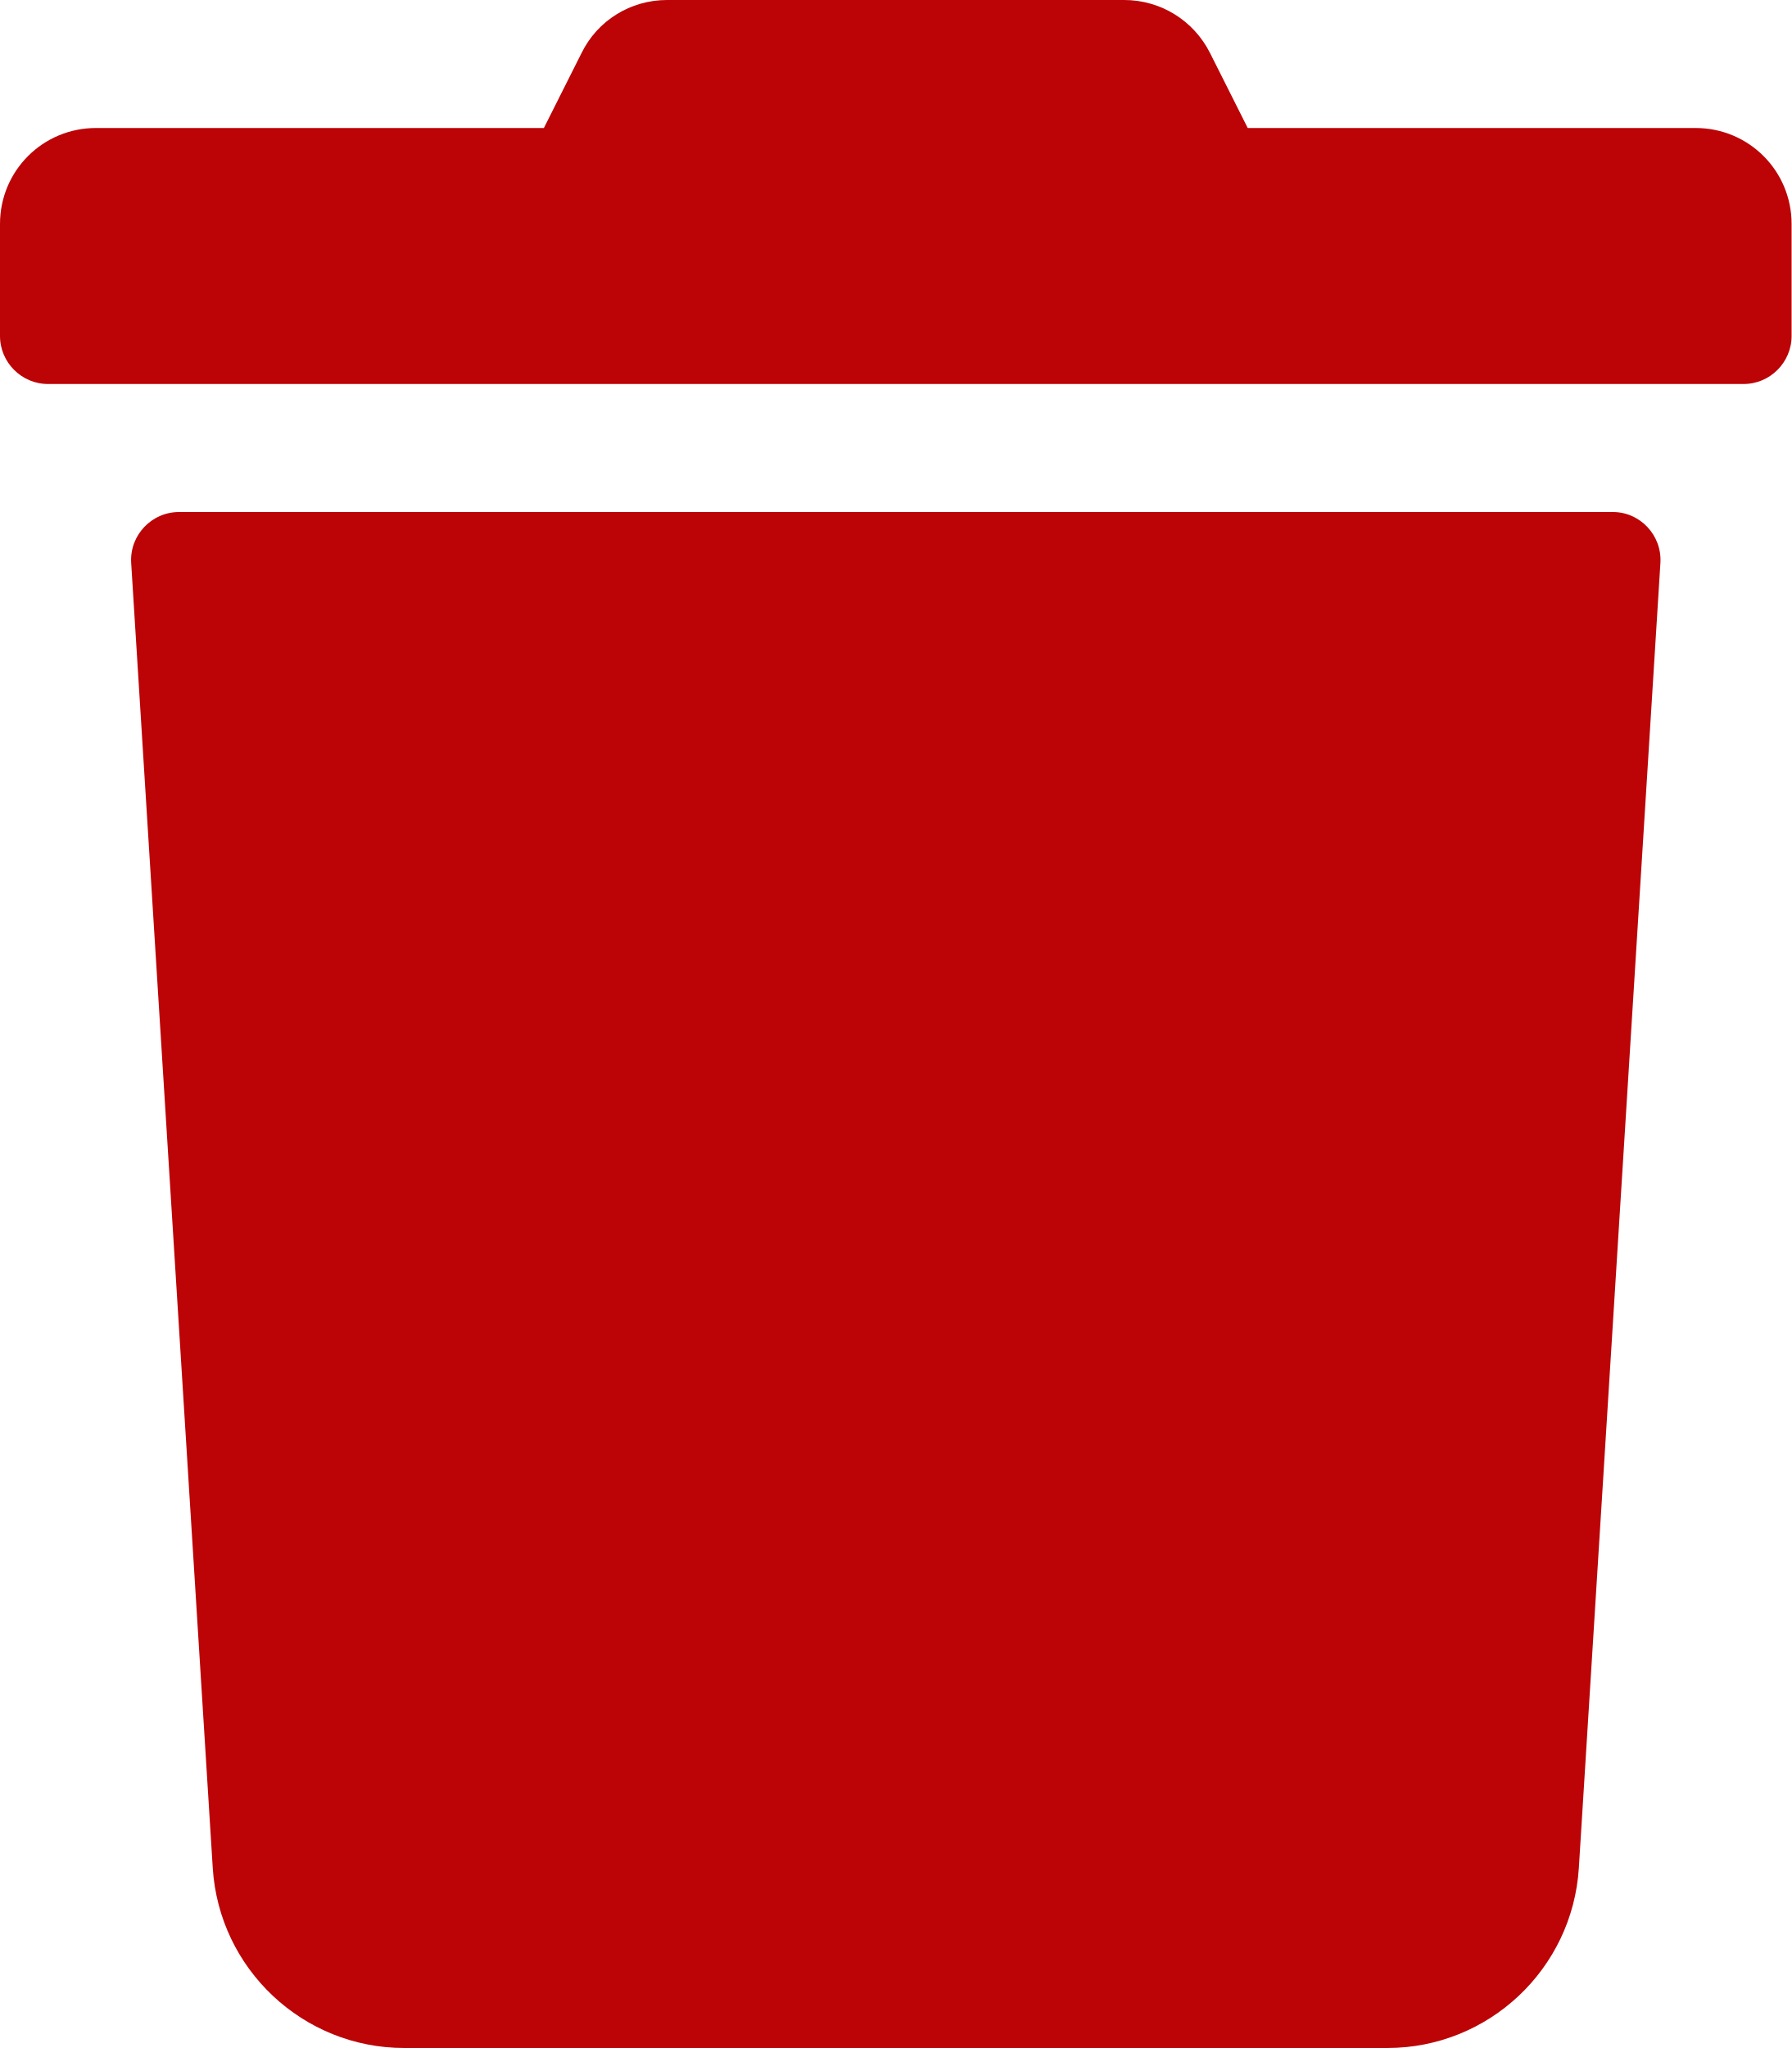
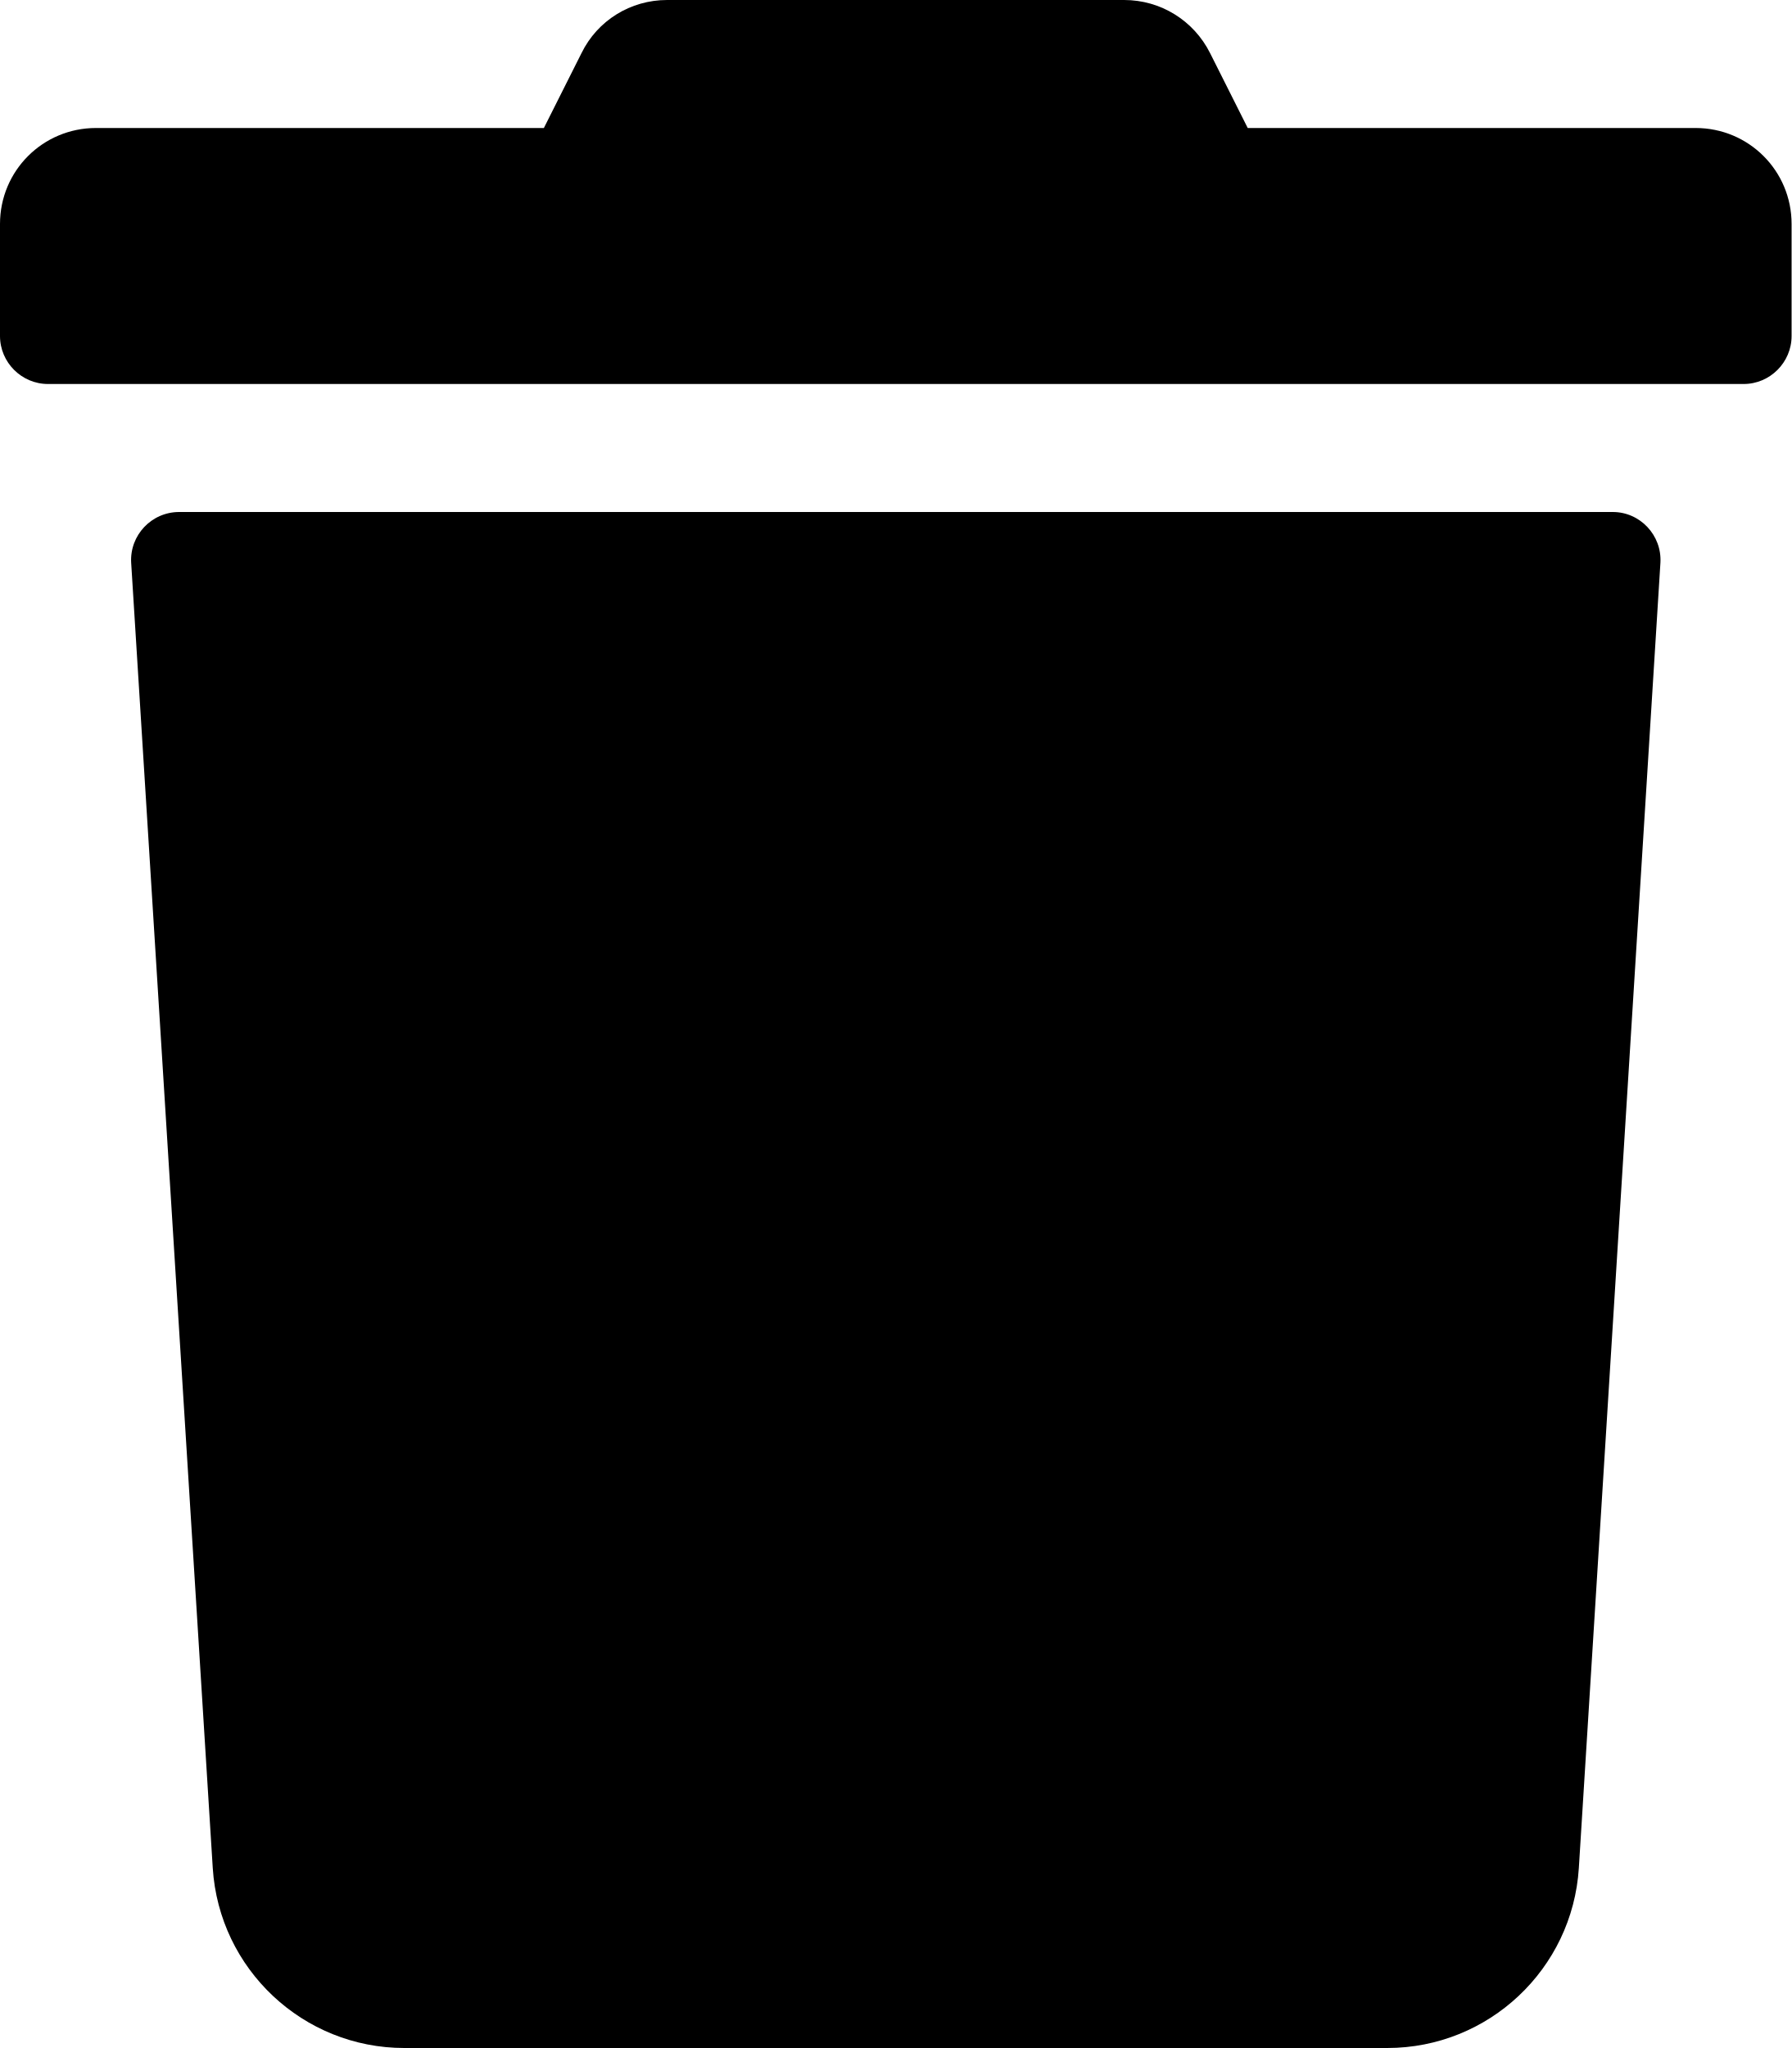
<svg xmlns="http://www.w3.org/2000/svg" viewBox="0 0 448 512">
-   <path fill="#bc0306" d="M0 84V56c0-13.3 10.7-24 24-24h112l9.4-18.7c4-8.2 12.3-13.3 21.4-13.3h114.3c9.1 0 17.4 5.1 21.5 13.3L312 32h112c13.3 0 24 10.7 24 24v28c0 6.6-5.4 12-12 12H12C5.4 96 0 90.6 0 84zm415.2 56.7L394.8 467c-1.6 25.3-22.6 45-47.9 45H101.1c-25.3 0-46.3-19.7-47.9-45L32.8 140.7c-.4-6.9 5.1-12.7 12-12.7h358.5c6.8 0 12.3 5.8 11.9 12.7z" />
+   <path fill="currentColor" d="M0 84V56c0-13.3 10.7-24 24-24h112l9.4-18.7c4-8.2 12.3-13.3 21.4-13.3h114.3c9.1 0 17.4 5.1 21.5 13.3L312 32h112c13.3 0 24 10.7 24 24v28c0 6.6-5.4 12-12 12H12C5.4 96 0 90.6 0 84zm415.2 56.7L394.8 467c-1.6 25.3-22.6 45-47.9 45H101.1c-25.3 0-46.3-19.7-47.9-45L32.8 140.7c-.4-6.9 5.1-12.7 12-12.7h358.5c6.8 0 12.3 5.8 11.9 12.7z" />
</svg>
